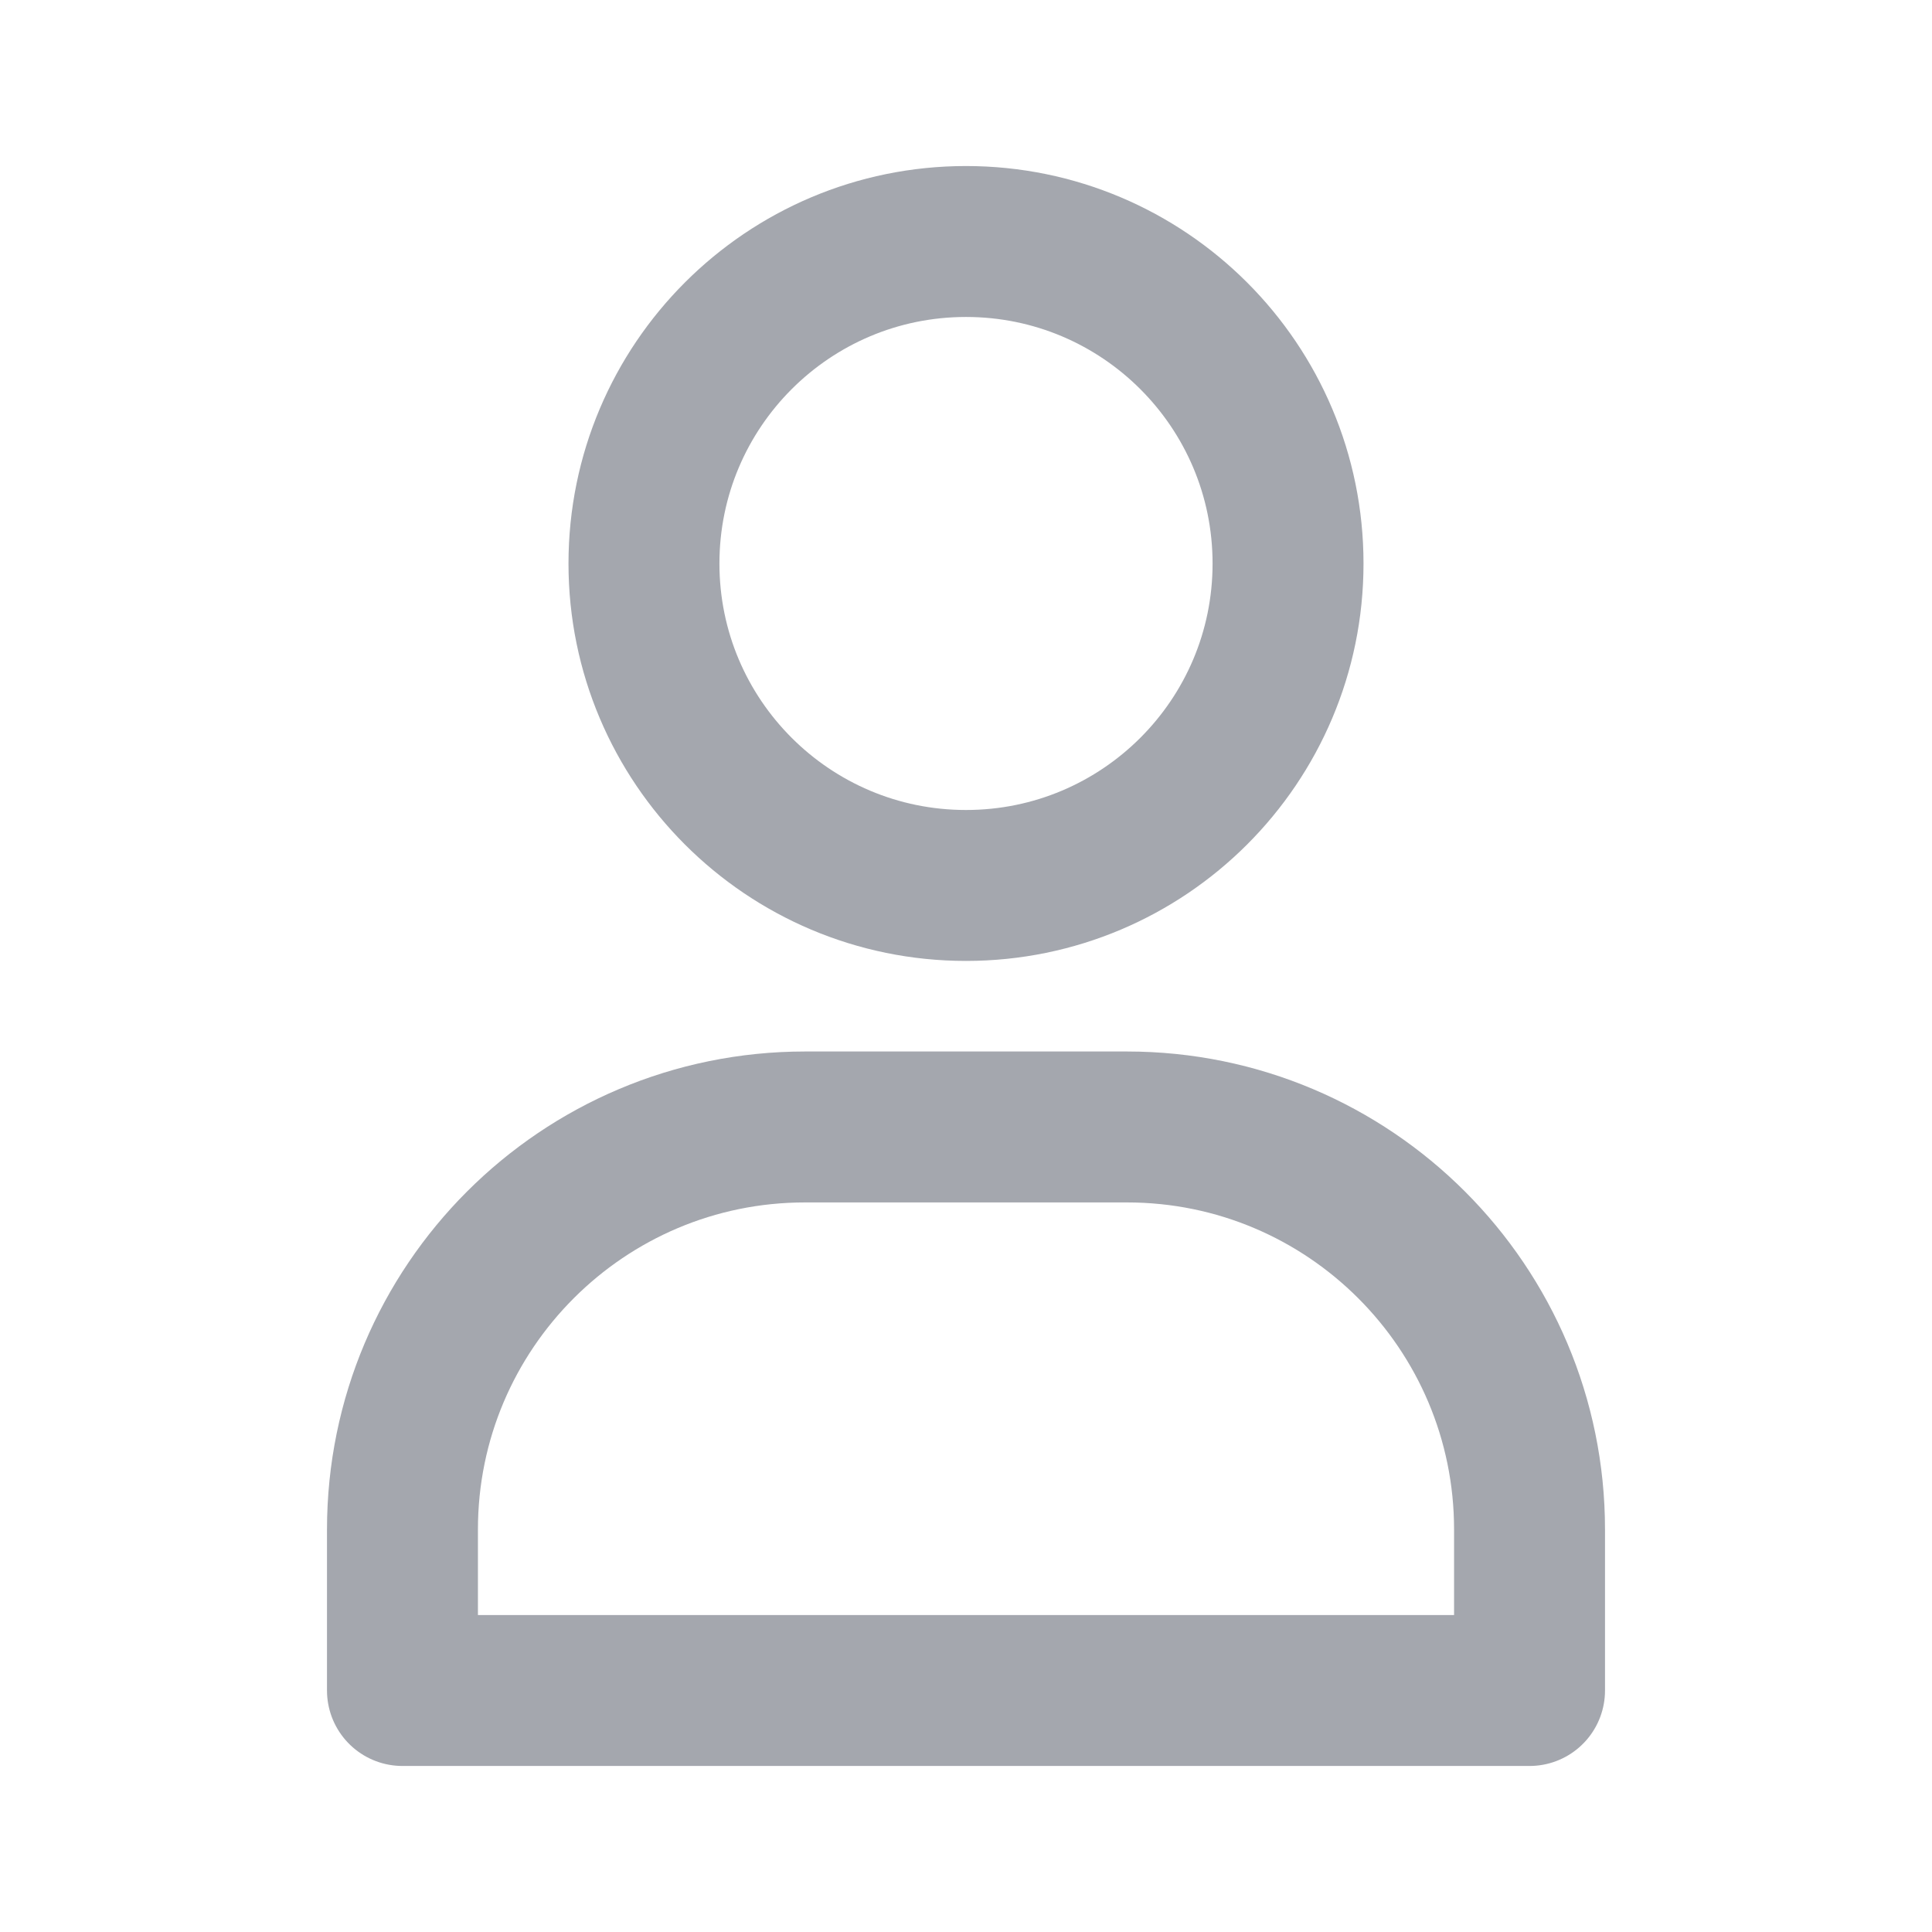
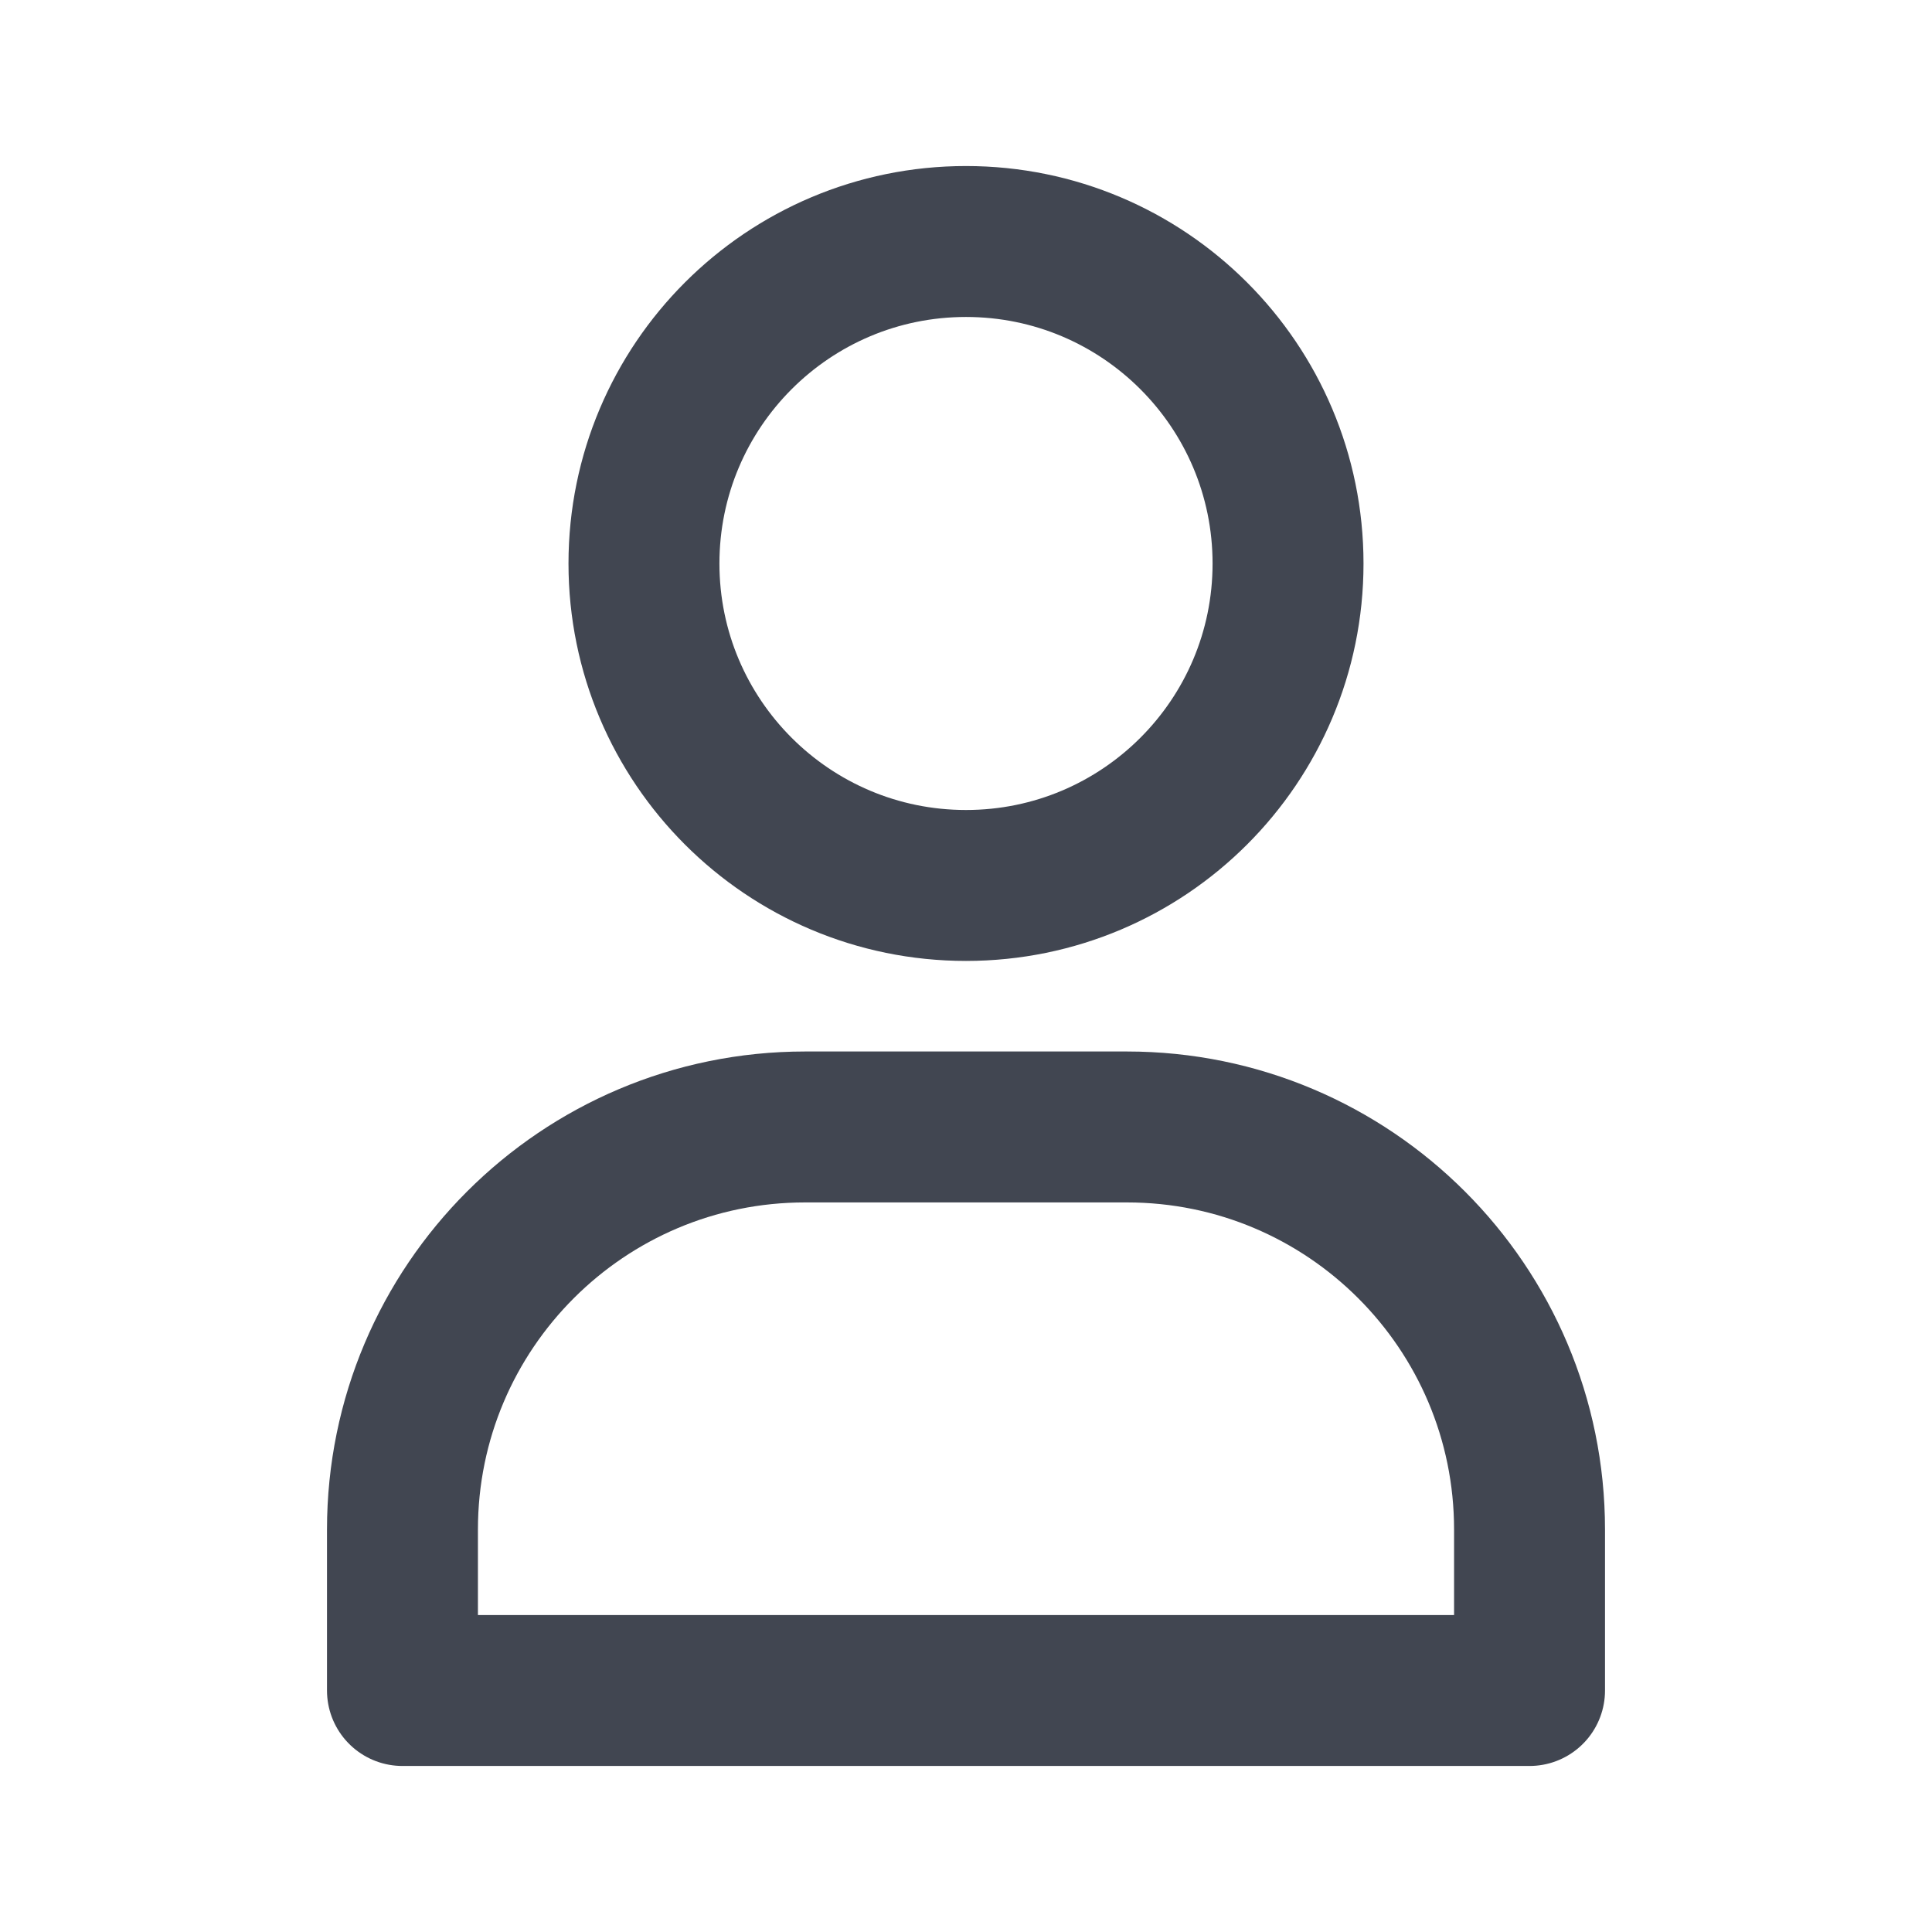
<svg xmlns="http://www.w3.org/2000/svg" width="16" height="16" viewBox="0 0 16 16" fill="none">
-   <path d="M10.667 4.667C10.667 6.139 9.473 7.333 8 7.333C6.527 7.333 5.333 6.139 5.333 4.667C5.333 3.194 6.527 2 8 2C9.473 2 10.667 3.194 10.667 4.667Z" stroke="#A4A7AE" stroke-width="1.25" stroke-linecap="round" stroke-linejoin="round" />
-   <path d="M12.667 12.667C12.667 10.826 11.174 9.333 9.333 9.333H6.667C4.826 9.333 3.333 10.826 3.333 12.667V14H12.667V12.667Z" stroke="#A4A7AE" stroke-width="1.25" stroke-linecap="round" stroke-linejoin="round" />
+   <path d="M10.667 4.667C10.667 6.139 9.473 7.333 8 7.333C6.527 7.333 5.333 6.139 5.333 4.667C5.333 3.194 6.527 2 8 2C9.473 2 10.667 3.194 10.667 4.667Z" stroke="#414651" stroke-width="1.25" stroke-linecap="round" stroke-linejoin="round" />
+   <path d="M12.667 12.667C12.667 10.826 11.174 9.333 9.333 9.333H6.667C4.826 9.333 3.333 10.826 3.333 12.667V14H12.667V12.667Z" stroke="#414651" stroke-width="1.25" stroke-linecap="round" stroke-linejoin="round" />
</svg>
